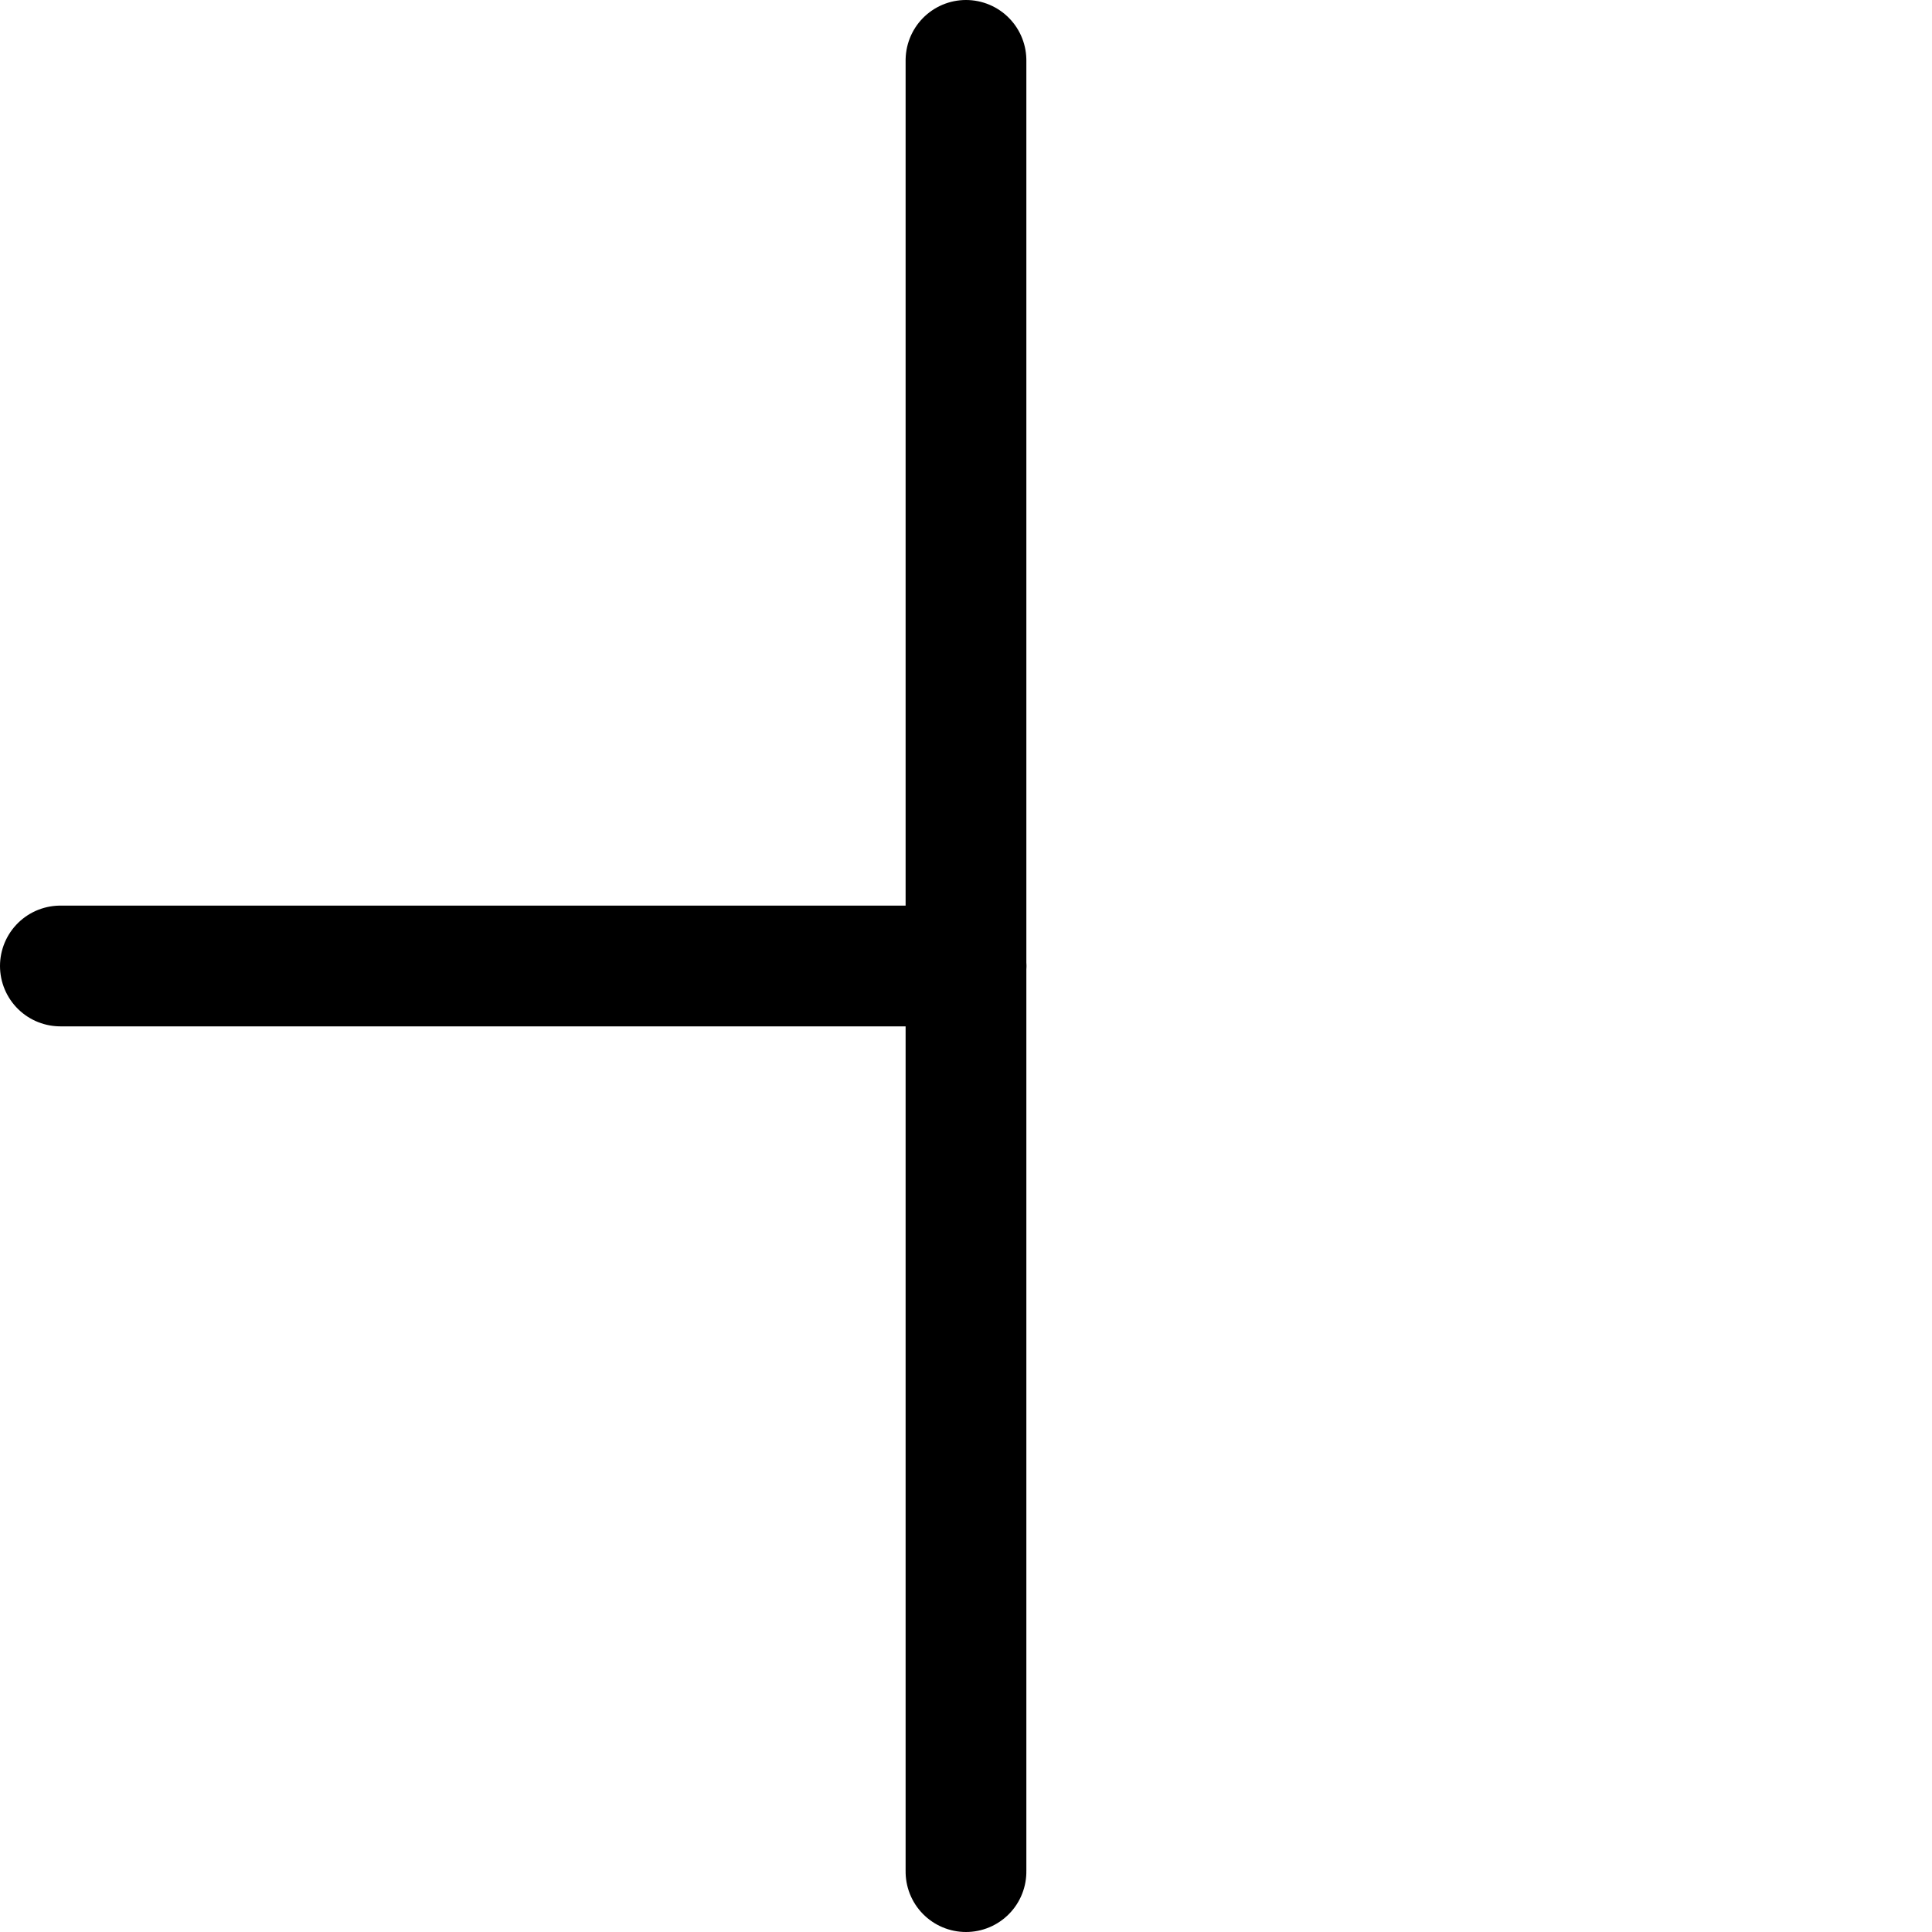
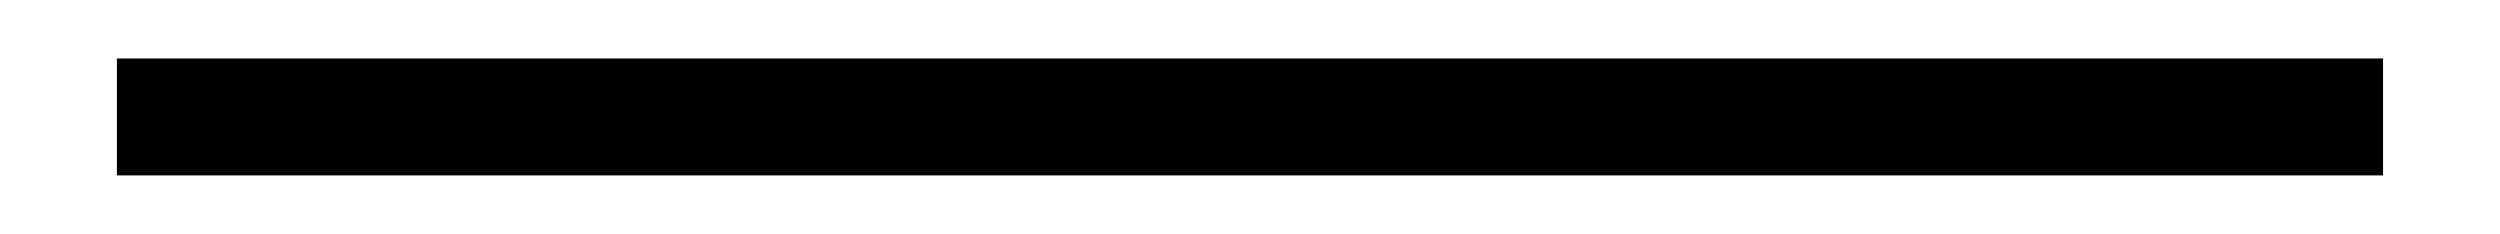
- <svg xmlns="http://www.w3.org/2000/svg" xmlns:ns1="http://schemas.microsoft.com/visio/2003/SVGExtensions/" width="3.15in" height="3.15in" viewBox="0 0 226.772 226.772" xml:space="preserve" color-interpolation-filters="sRGB" class="st2">
+ <svg xmlns="http://www.w3.org/2000/svg" xmlns:ns1="http://schemas.microsoft.com/visio/2003/SVGExtensions/" width="3.366in" height="0.315in" viewBox="0 0 242.362 22.677" xml:space="preserve" color-interpolation-filters="sRGB" class="st2">
  <ns1:documentProperties ns1:langID="1033" ns1:metric="true" ns1:viewMarkup="false" />
  <style type="text/css">
	
- 		.st1 {stroke:#000000;stroke-linecap:round;stroke-linejoin:round;stroke-width:14.173}
+ 		.st1 {stroke:#000000;stroke-linecap:butt;stroke-width:11.339}
		.st2 {fill:none;fill-rule:evenodd;font-size:12;overflow:visible;stroke-linecap:square;stroke-miterlimit:3}
	
	</style>
  <g ns1:mID="0" ns1:index="1" ns1:groupContext="foregroundPage">
    <ns1:pageProperties ns1:drawingScale="1" ns1:pageScale="1" ns1:drawingUnits="0" ns1:shadowOffsetX="9" ns1:shadowOffsetY="-9" ns1:shadowType="1" />
-     <g id="shape4-1" ns1:mID="4" ns1:groupContext="shape" transform="translate(7.08661,-113.386)">
-       <path d="M0 226.77 L106.3 226.77" class="st1" />
-     </g>
-     <g id="shape1-4" ns1:mID="1" ns1:groupContext="shape" transform="translate(-113.386,113.386) rotate(-90)">
-       <path d="M0 226.77 L106.3 226.77" class="st1" />
-     </g>
-     <g id="shape2-7" ns1:mID="2" ns1:groupContext="shape" transform="translate(-113.386,219.685) rotate(-90)">
-       <path d="M0 226.77 L106.3 226.77" class="st1" />
+     <g id="shape2-1" ns1:mID="2" ns1:groupContext="shape" transform="translate(231.024,34.0157) rotate(180)">
+       <path d="M0 22.68 L219.69 22.68" class="st1" />
    </g>
  </g>
</svg>
